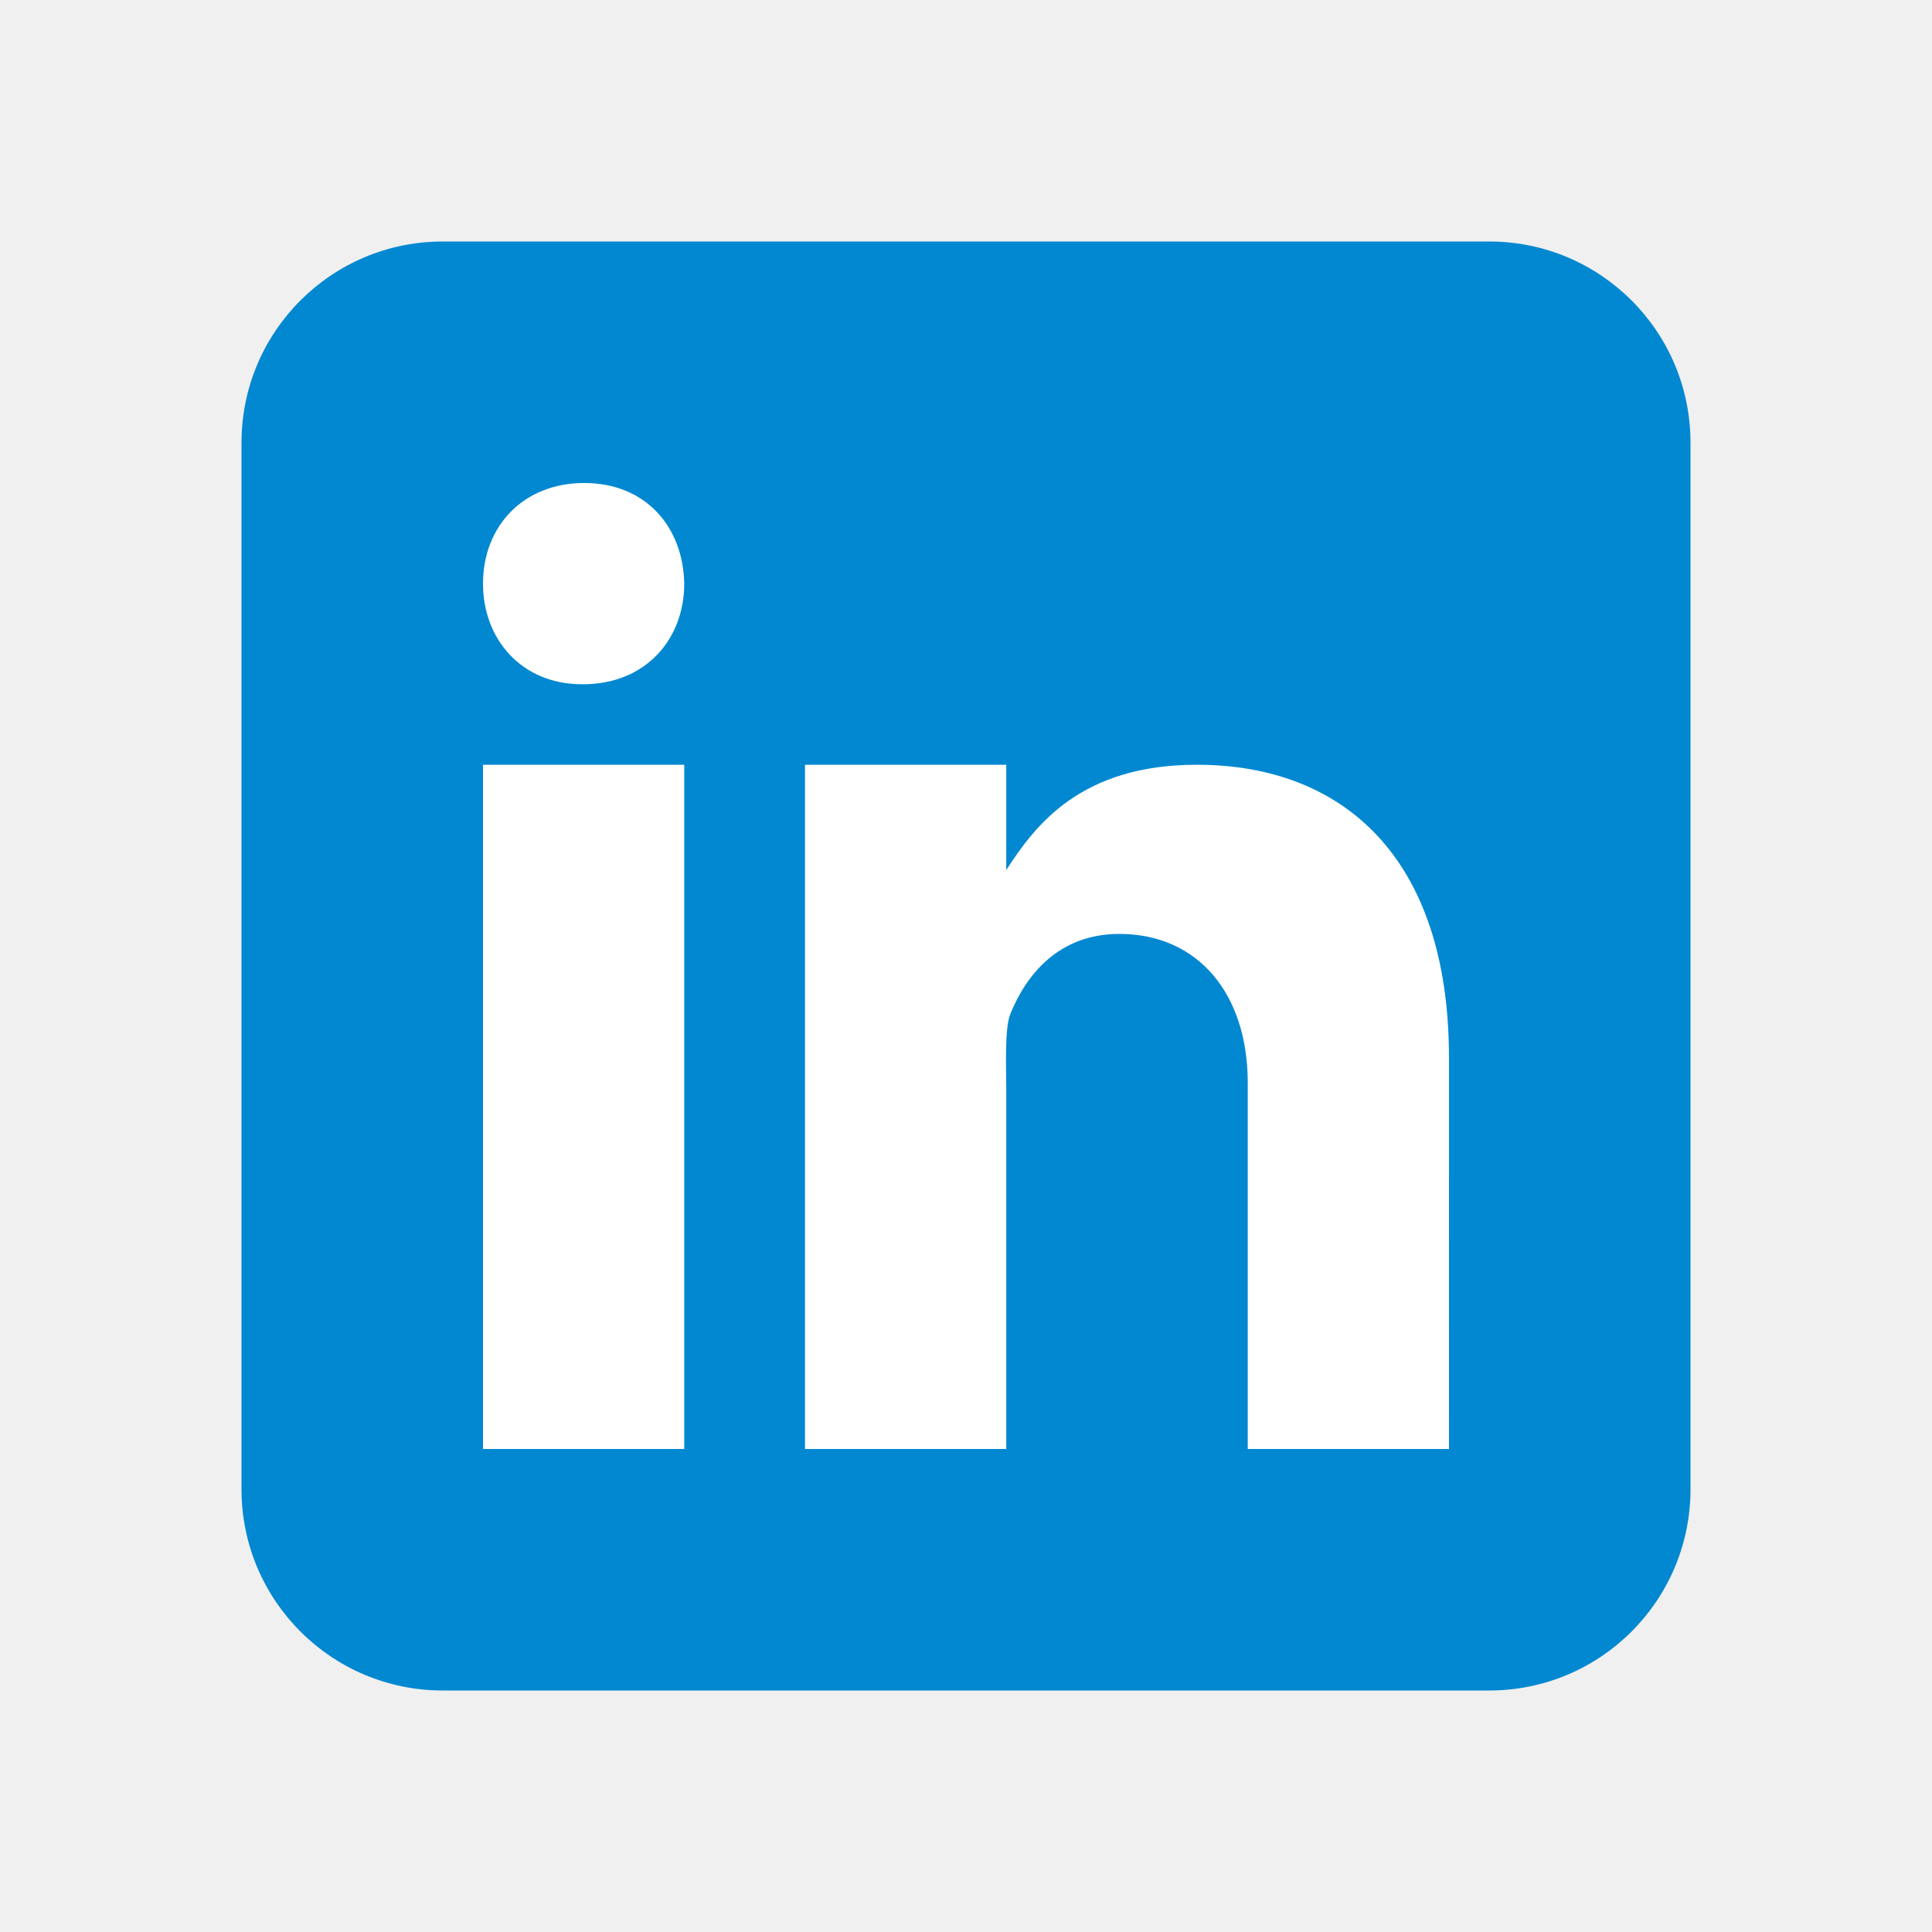
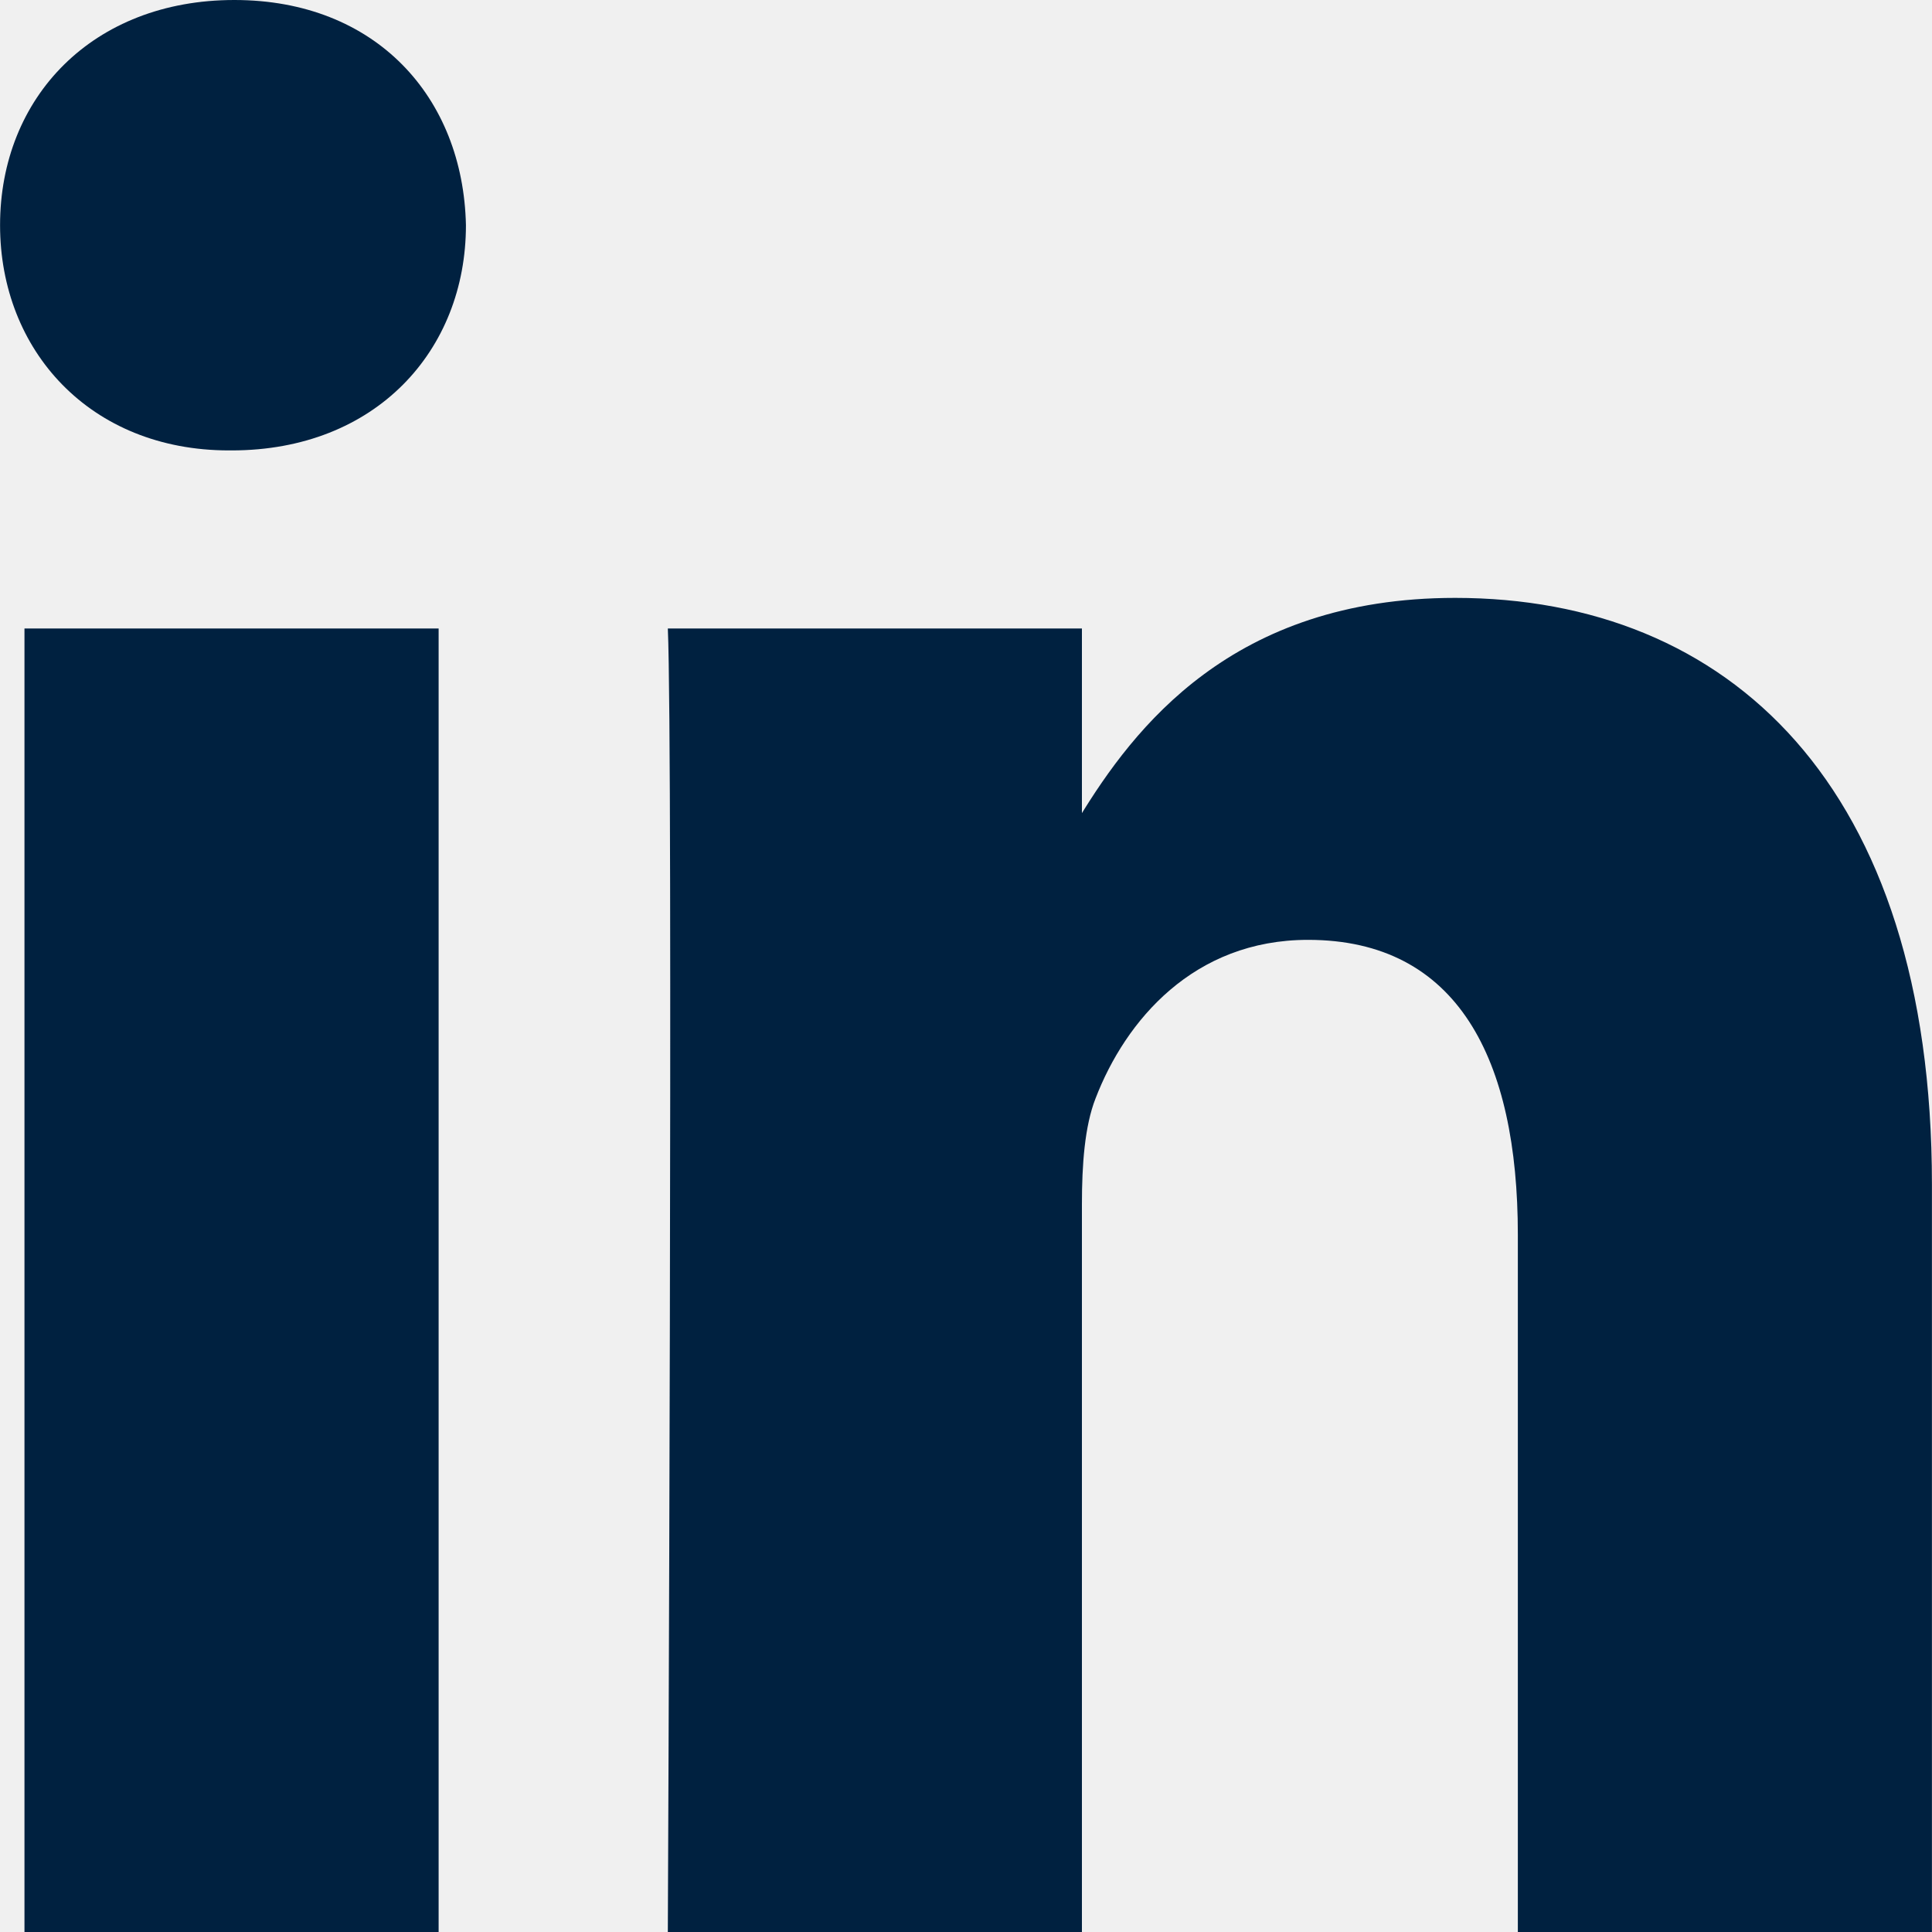
- <svg xmlns="http://www.w3.org/2000/svg" viewBox="0 0 48 48" width="48px" height="48px">
-   <path fill="#0288D1" d="M42,37c0,2.762-2.238,5-5,5H11c-2.761,0-5-2.238-5-5V11c0-2.762,2.239-5,5-5h26c2.762,0,5,2.238,5,5V37z" />
-   <path fill="#FFF" d="M12 19H17V36H12zM14.485 17h-.028C12.965 17 12 15.888 12 14.499 12 13.08 12.995 12 14.514 12c1.521 0 2.458 1.08 2.486 2.499C17 15.887 16.035 17 14.485 17zM36 36h-5v-9.099c0-2.198-1.225-3.698-3.192-3.698-1.501 0-2.313 1.012-2.707 1.99C24.957 25.543 25 26.511 25 27v9h-5V19h5v2.616C25.721 20.5 26.85 19 29.738 19c3.578 0 6.261 2.25 6.261 7.274L36 36 36 36z" />
+ <svg xmlns="http://www.w3.org/2000/svg" width="30" height="30" viewBox="0 0 30 30" fill="none">
+   <path d="M6.811 30V9.759H0.38V30H6.811ZM3.596 6.994C5.839 6.994 7.235 5.44 7.235 3.497C7.193 1.511 5.839 0 3.639 0C1.439 0 0.001 1.511 0.001 3.497C0.001 5.44 1.397 6.994 3.555 6.994H3.596H3.596ZM10.37 30H16.8V18.697C16.8 18.091 16.842 17.487 17.012 17.055C17.477 15.846 18.535 14.594 20.311 14.594C22.638 14.594 23.569 16.45 23.569 19.171V30H29.999V18.394C29.999 12.177 26.826 9.284 22.596 9.284C19.127 9.284 17.604 11.312 16.758 12.694H16.8V9.759H10.37C10.454 11.658 10.37 30 10.37 30L10.37 30Z" fill="#002140" />
</svg>
